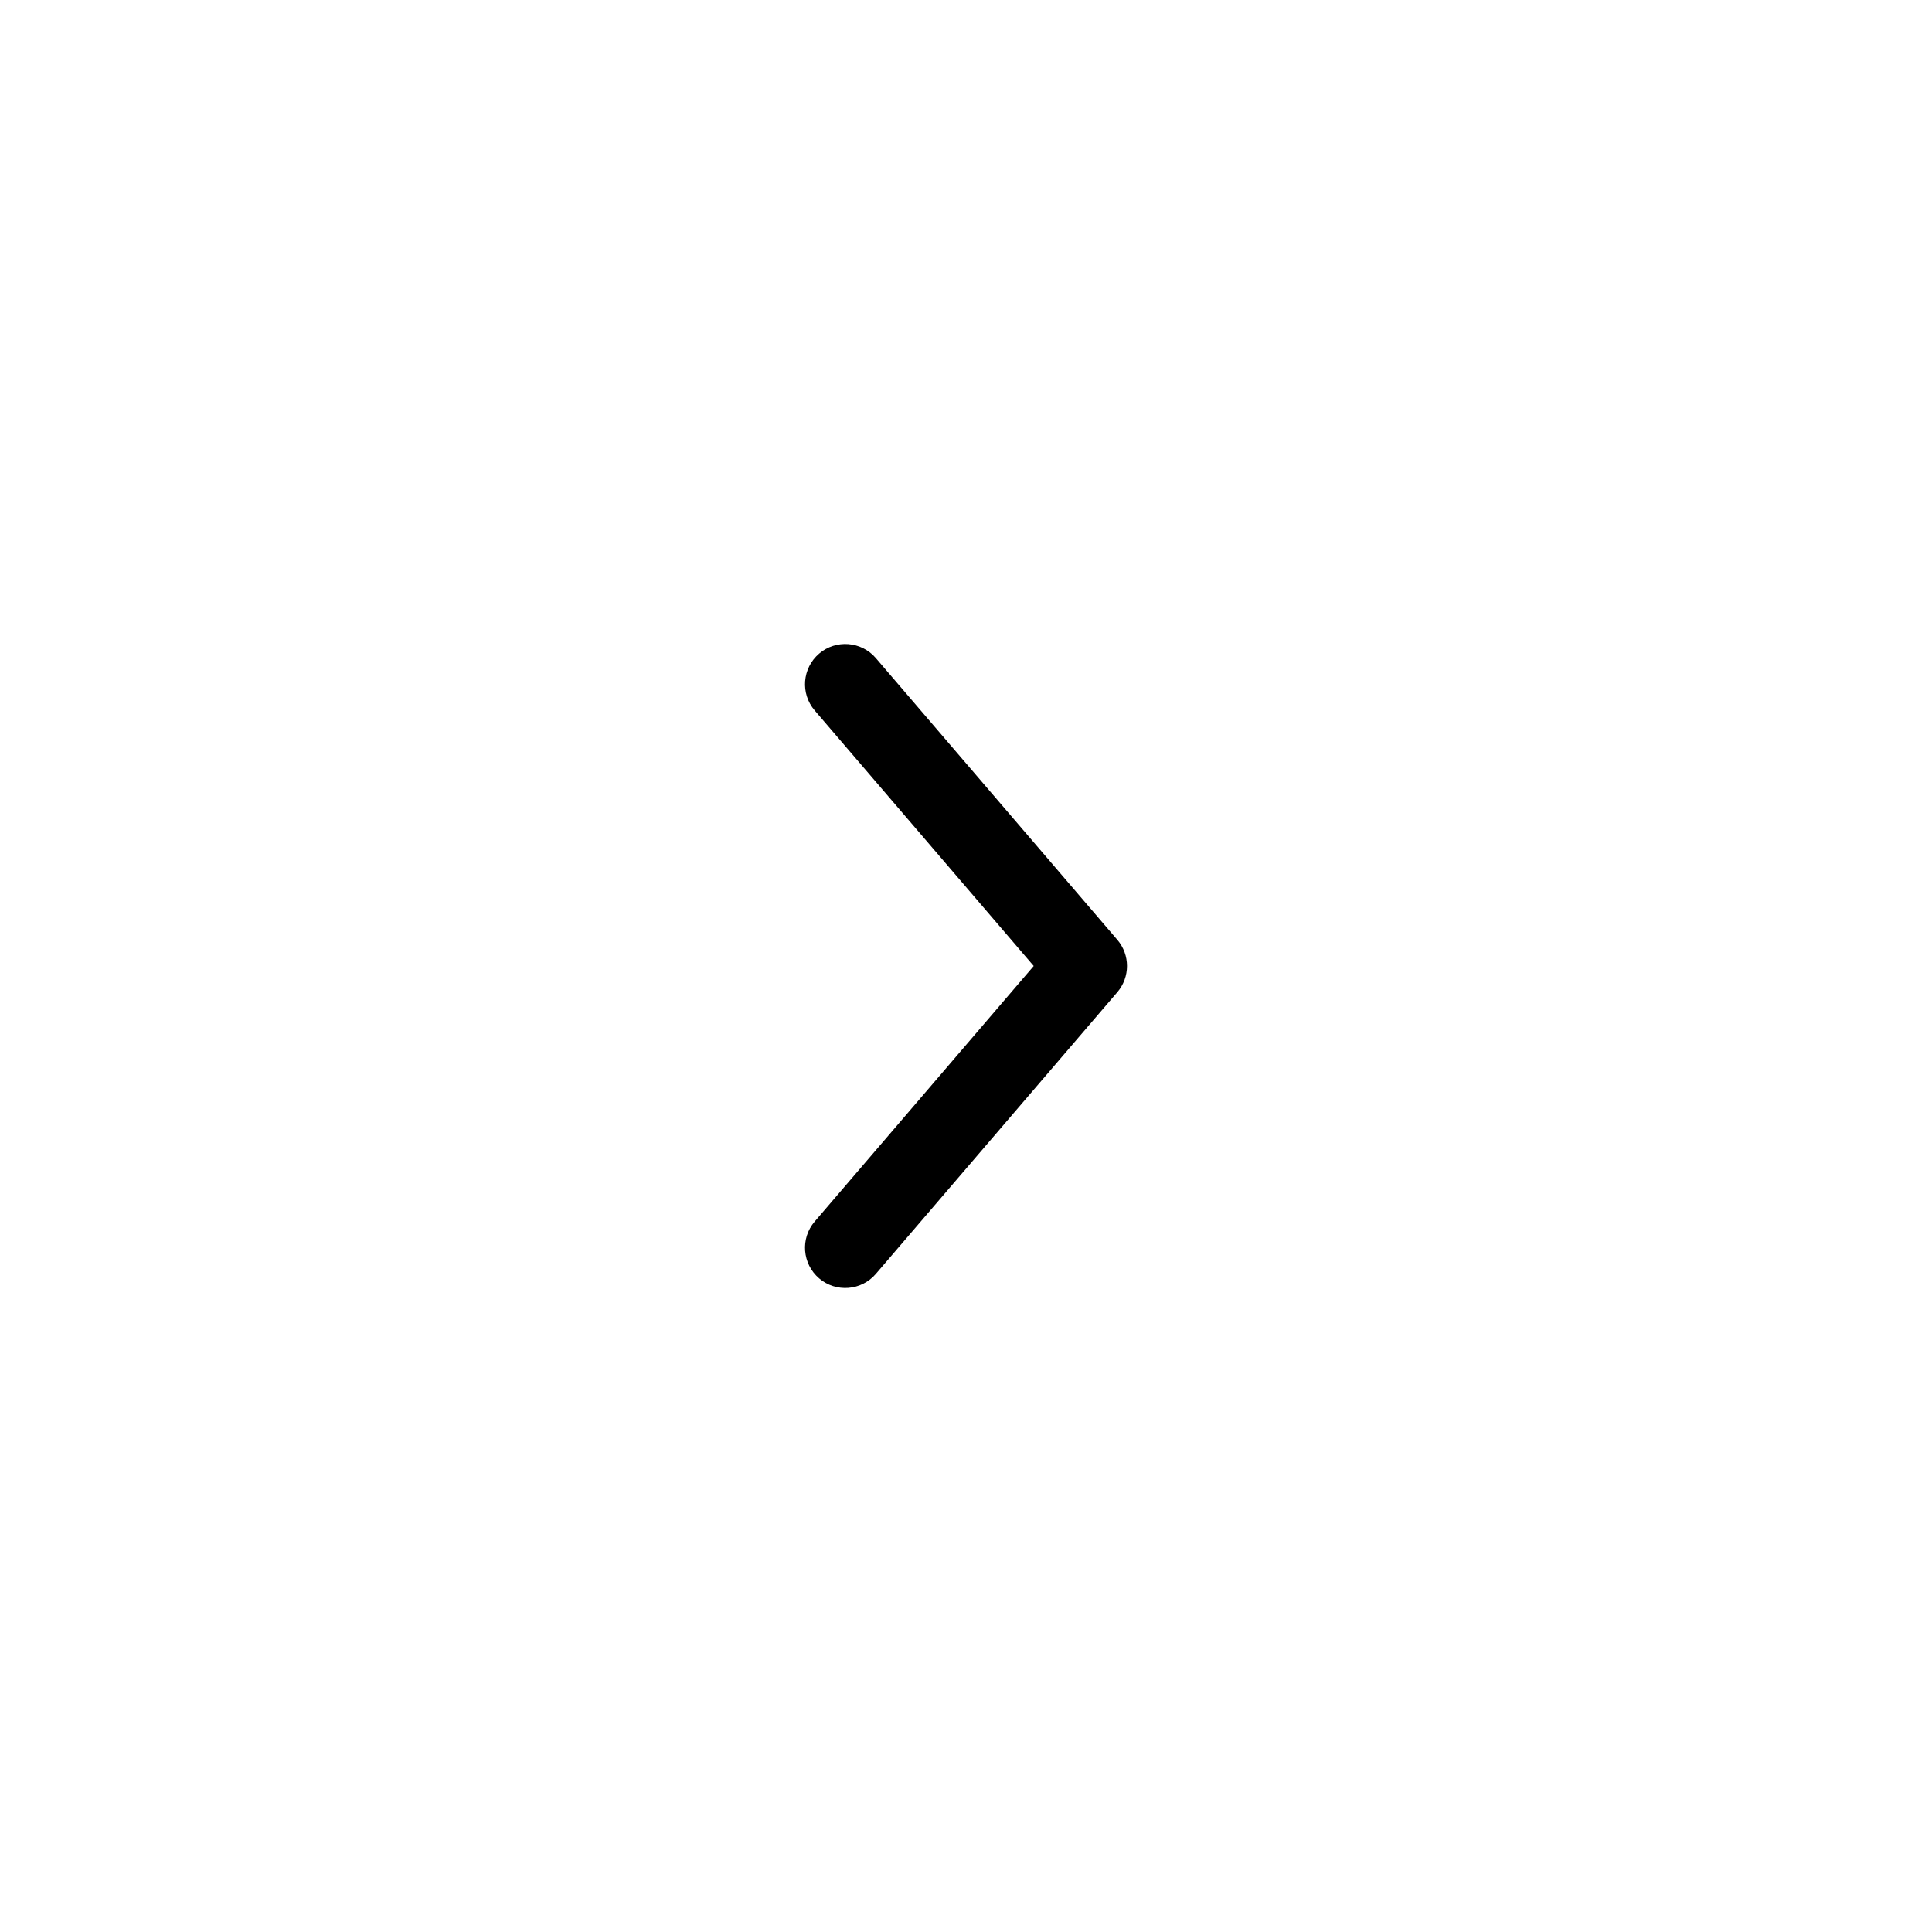
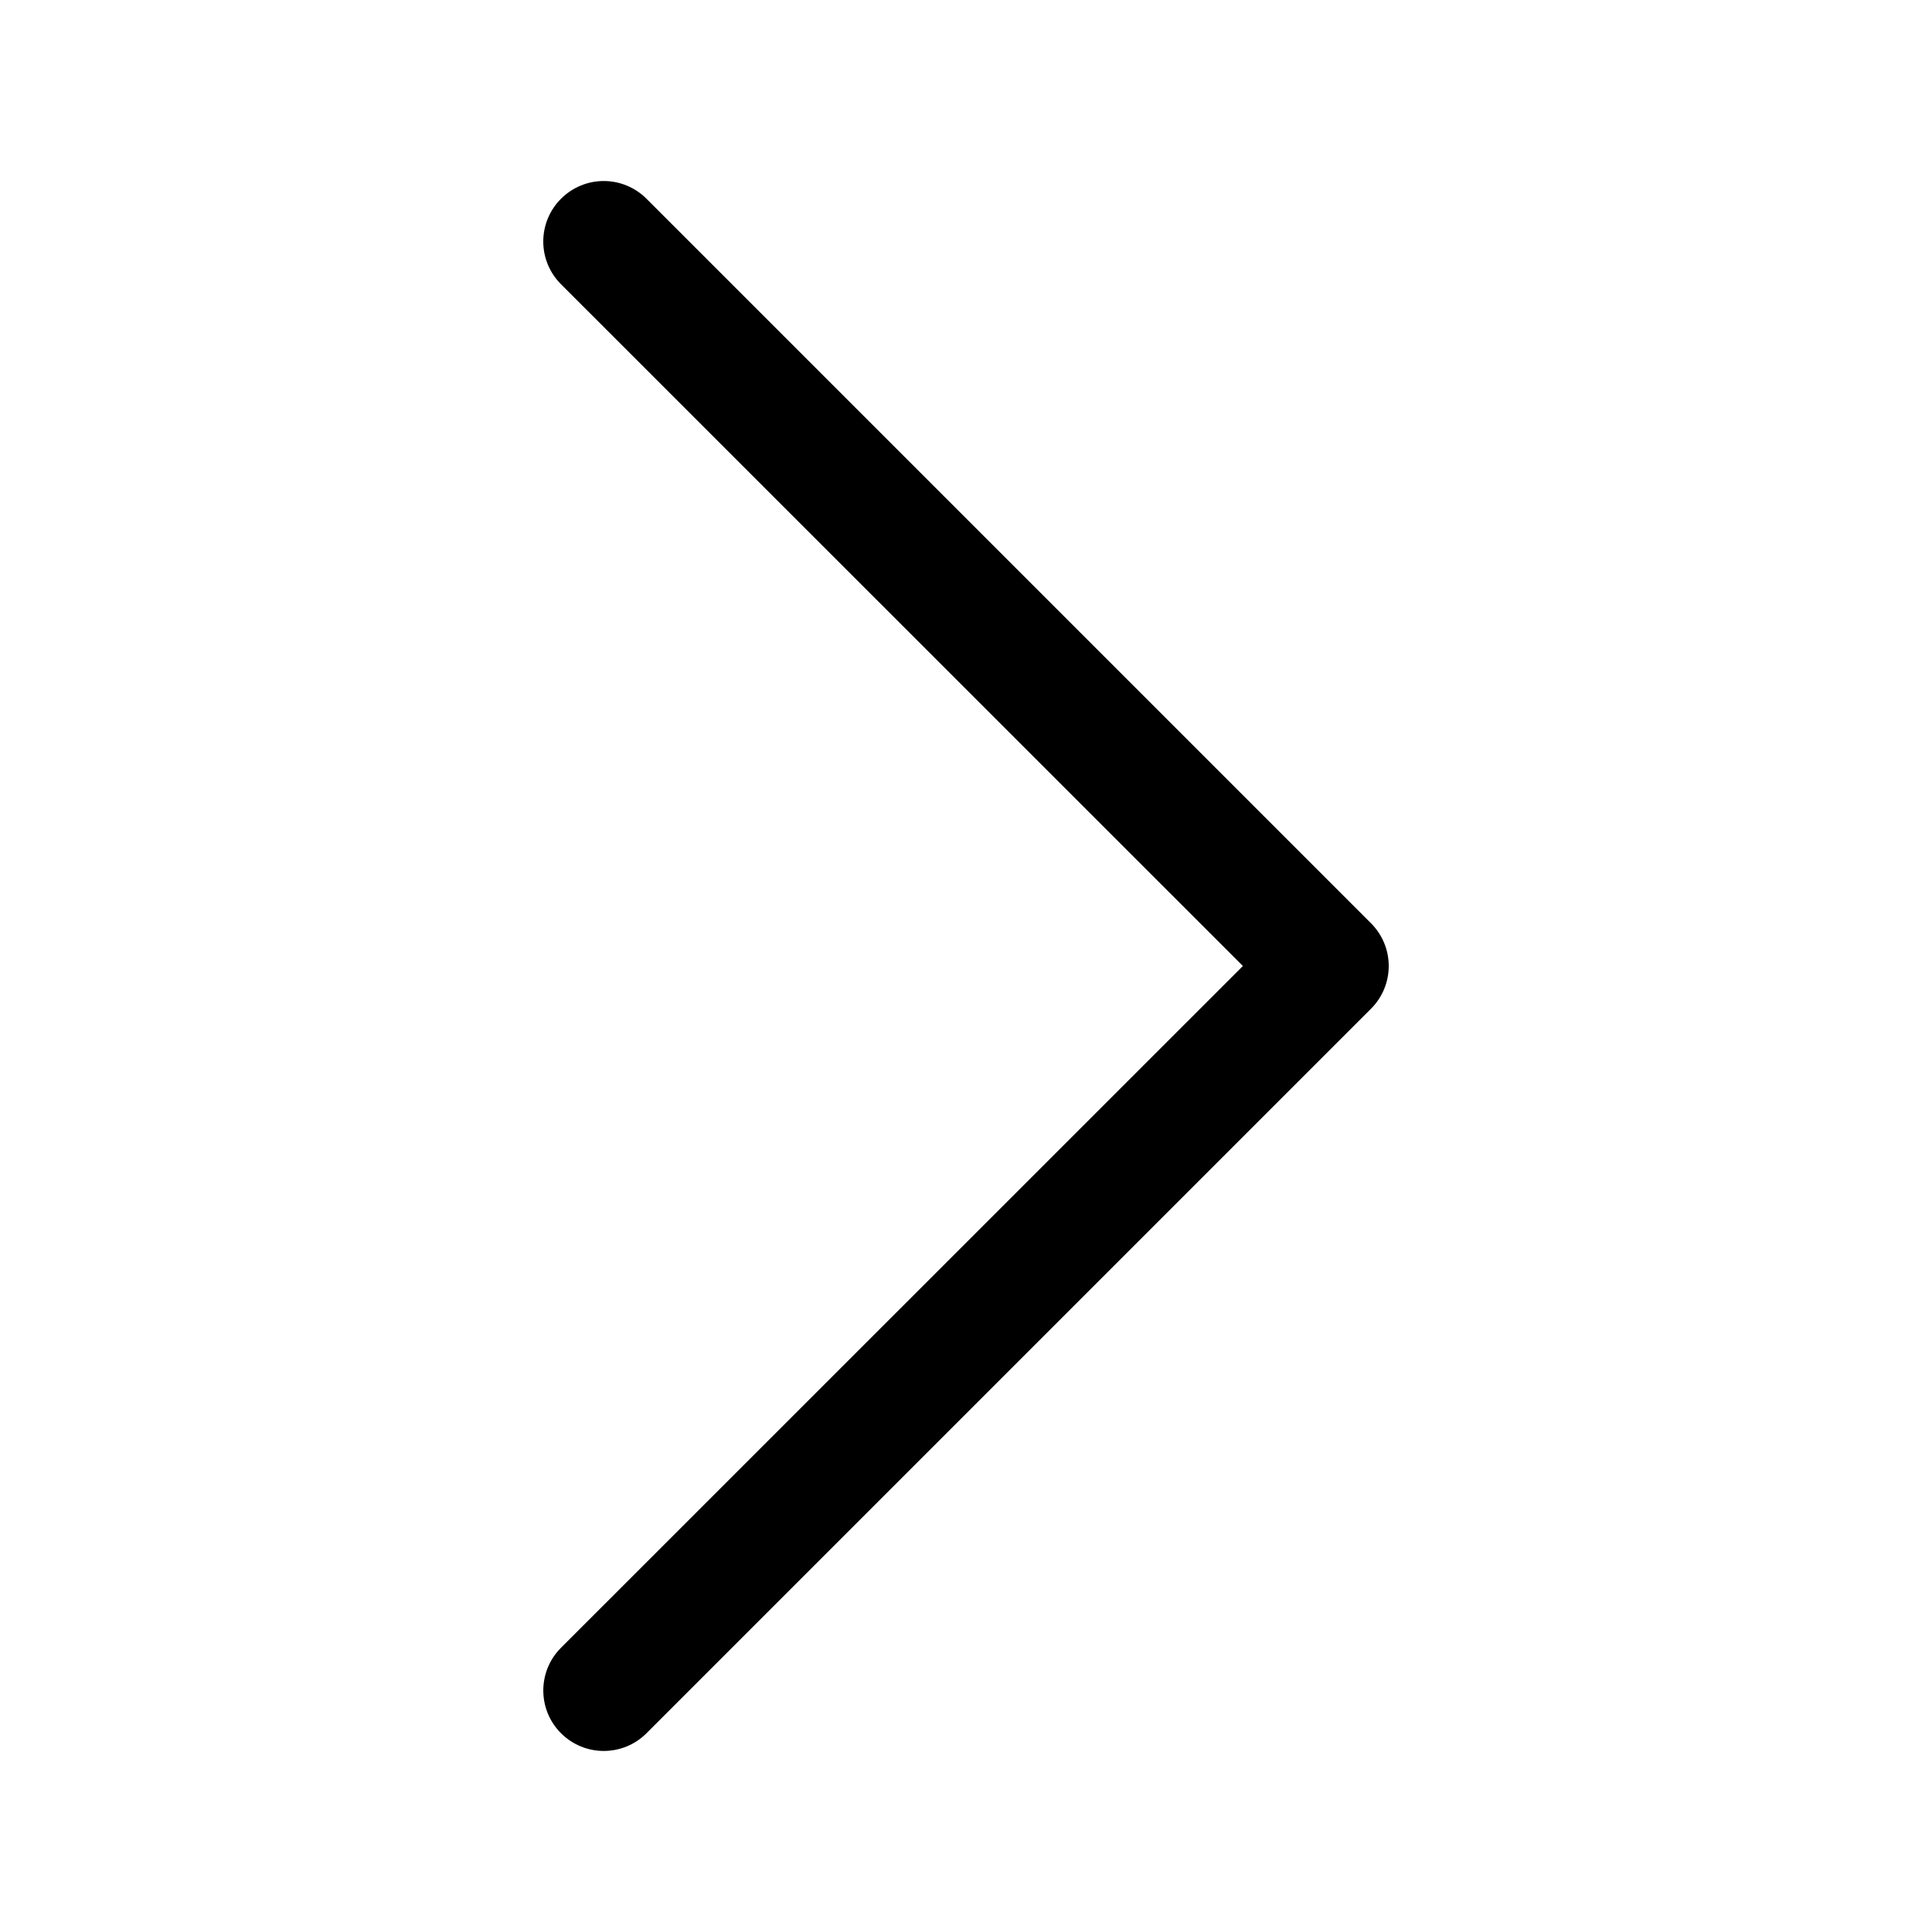
- <svg xmlns="http://www.w3.org/2000/svg" width="24" height="24" viewBox="0 0 24 24">
-   <path fill="currentColor" d="M12.841,12 L10.12,8.825 C9.941,8.616 9.965,8.3 10.175,8.12 C10.384,7.941 10.7,7.965 10.88,8.175 L13.88,11.675 C14.04,11.862 14.04,12.138 13.88,12.325 L10.88,15.825 C10.7,16.035 10.384,16.059 10.175,15.88 C9.965,15.7 9.941,15.384 10.12,15.175 L12.841,12 Z" />
+ <svg xmlns="http://www.w3.org/2000/svg" width="16" height="16" fill="currentColor" class="bi bi-chevron-right" viewBox="0 0 16 16">
+   <path fill-rule="evenodd" d="M4.646 1.646a.5.5 0 0 1 .708 0l6 6a.5.5 0 0 1 0 .708l-6 6a.5.5 0 0 1-.708-.708L10.293 8 4.646 2.354a.5.5 0 0 1 0-.708" />
</svg>
